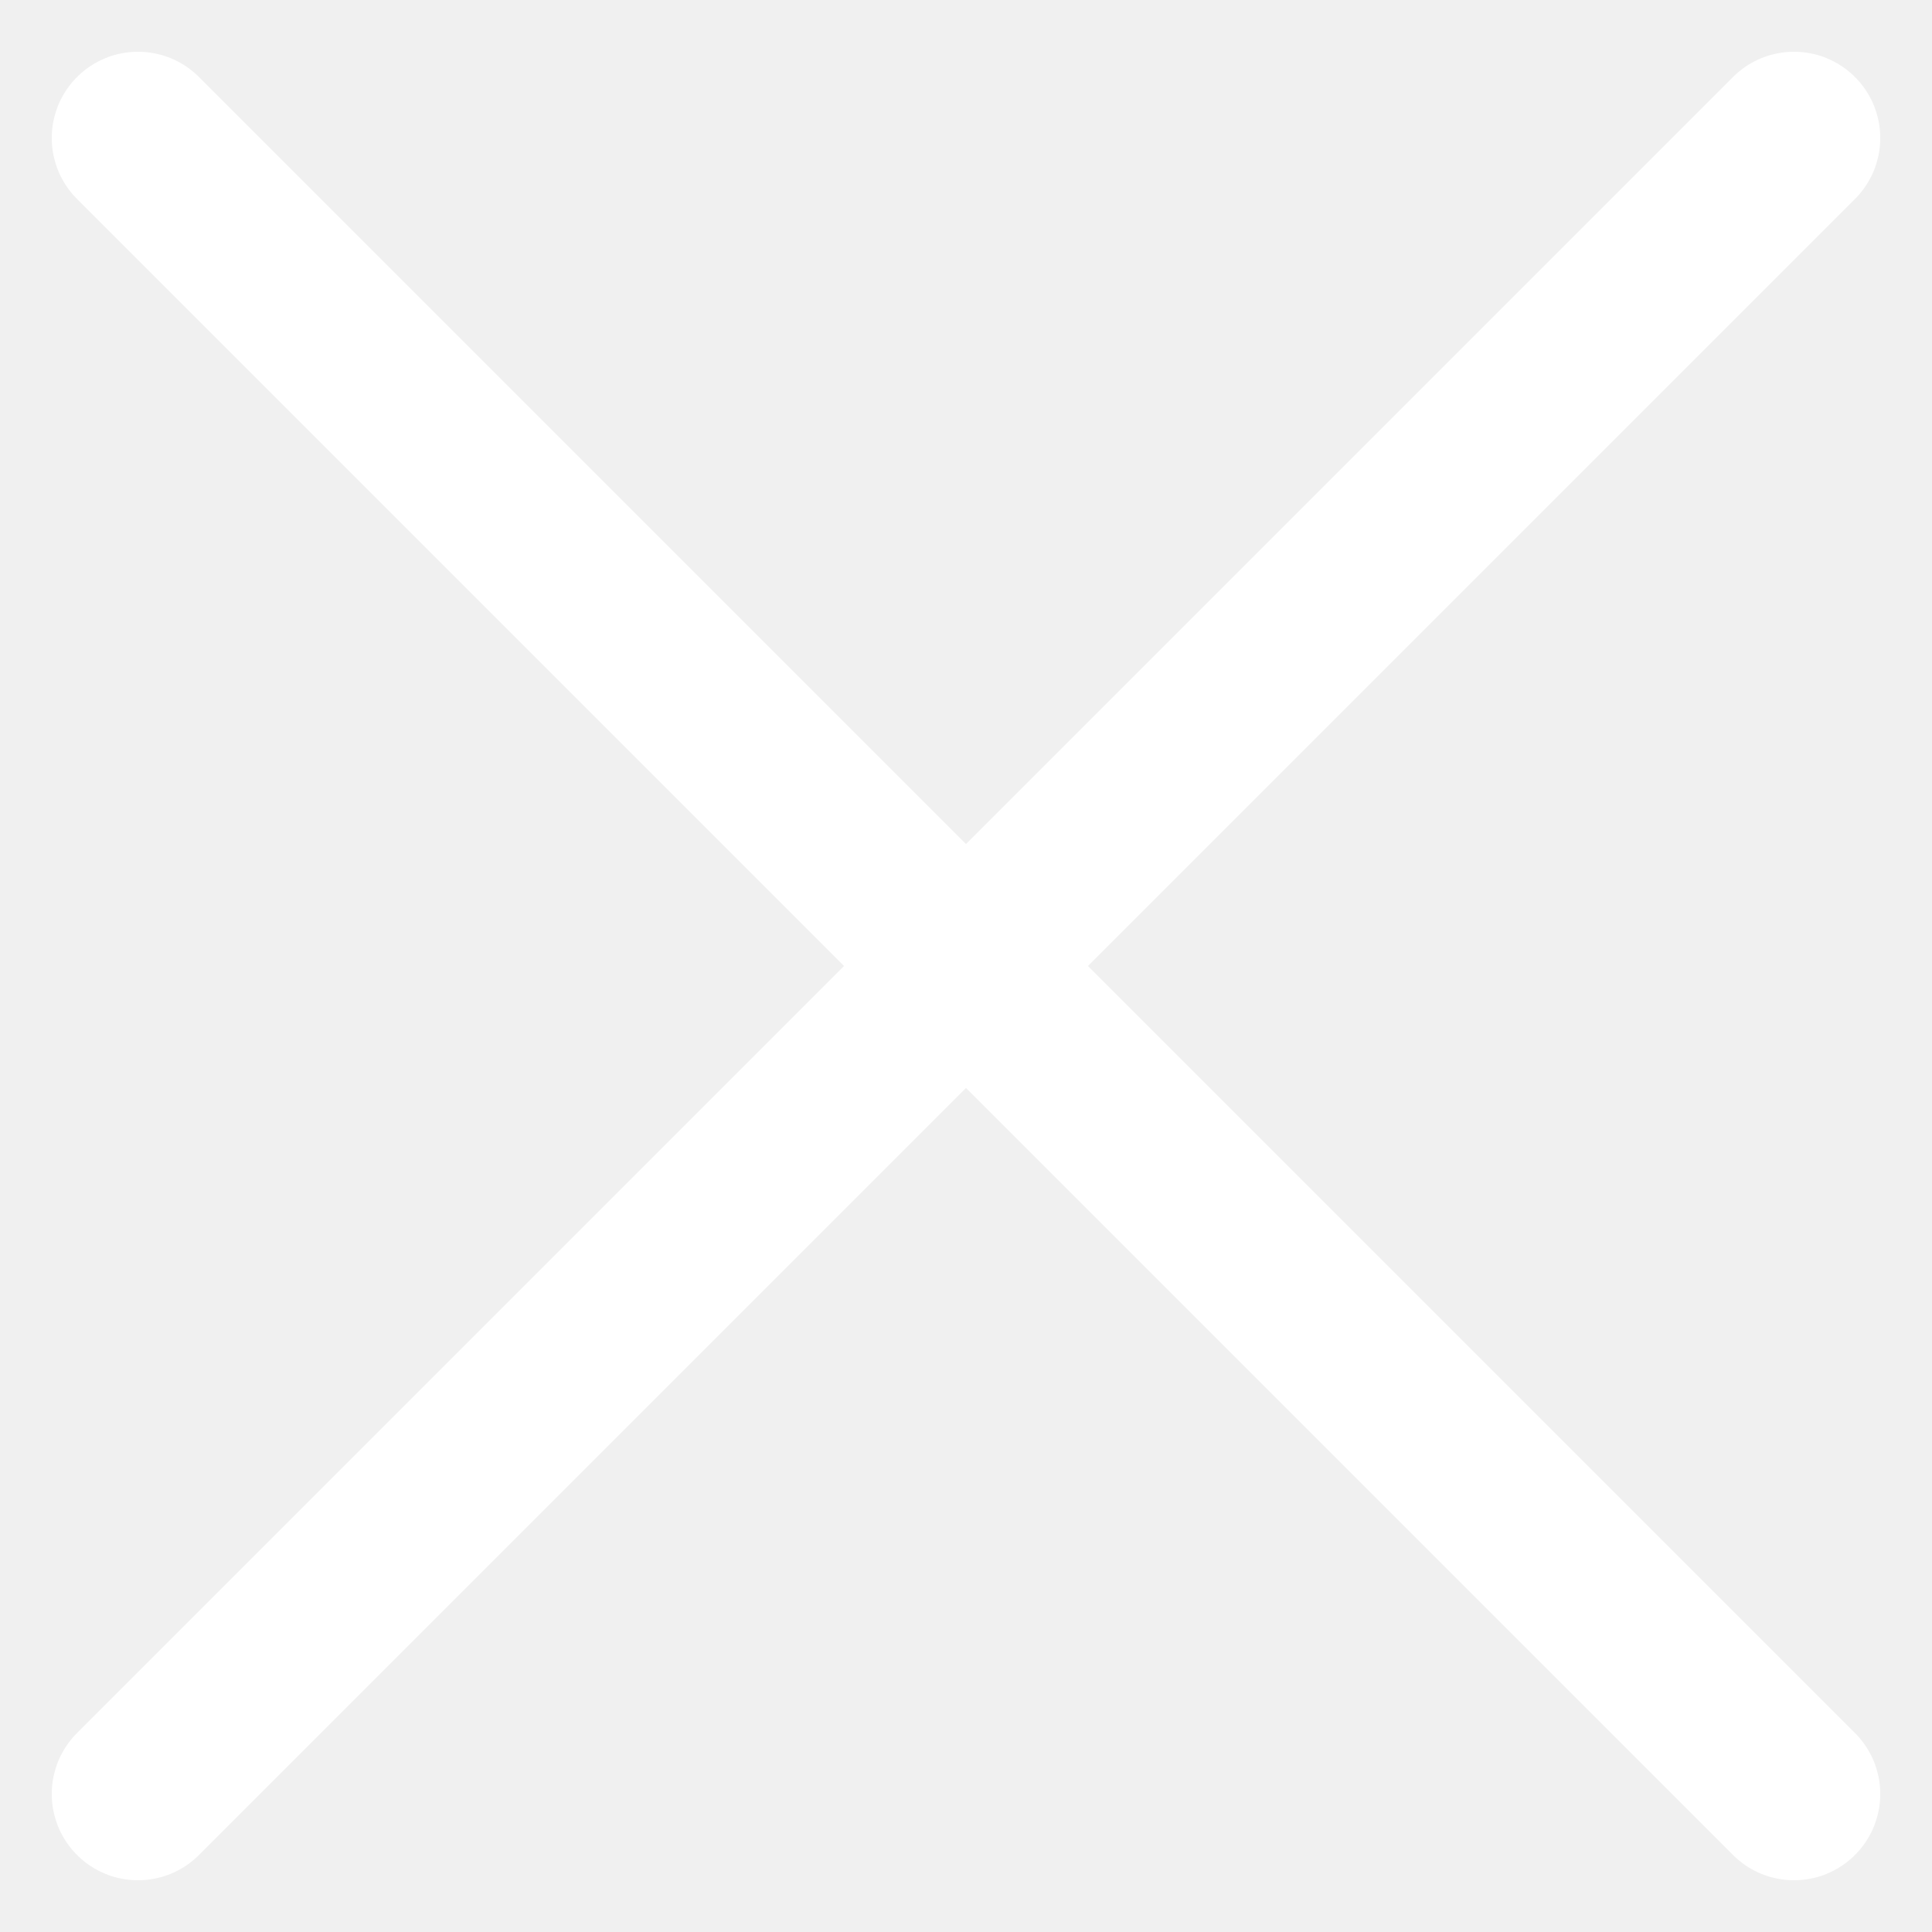
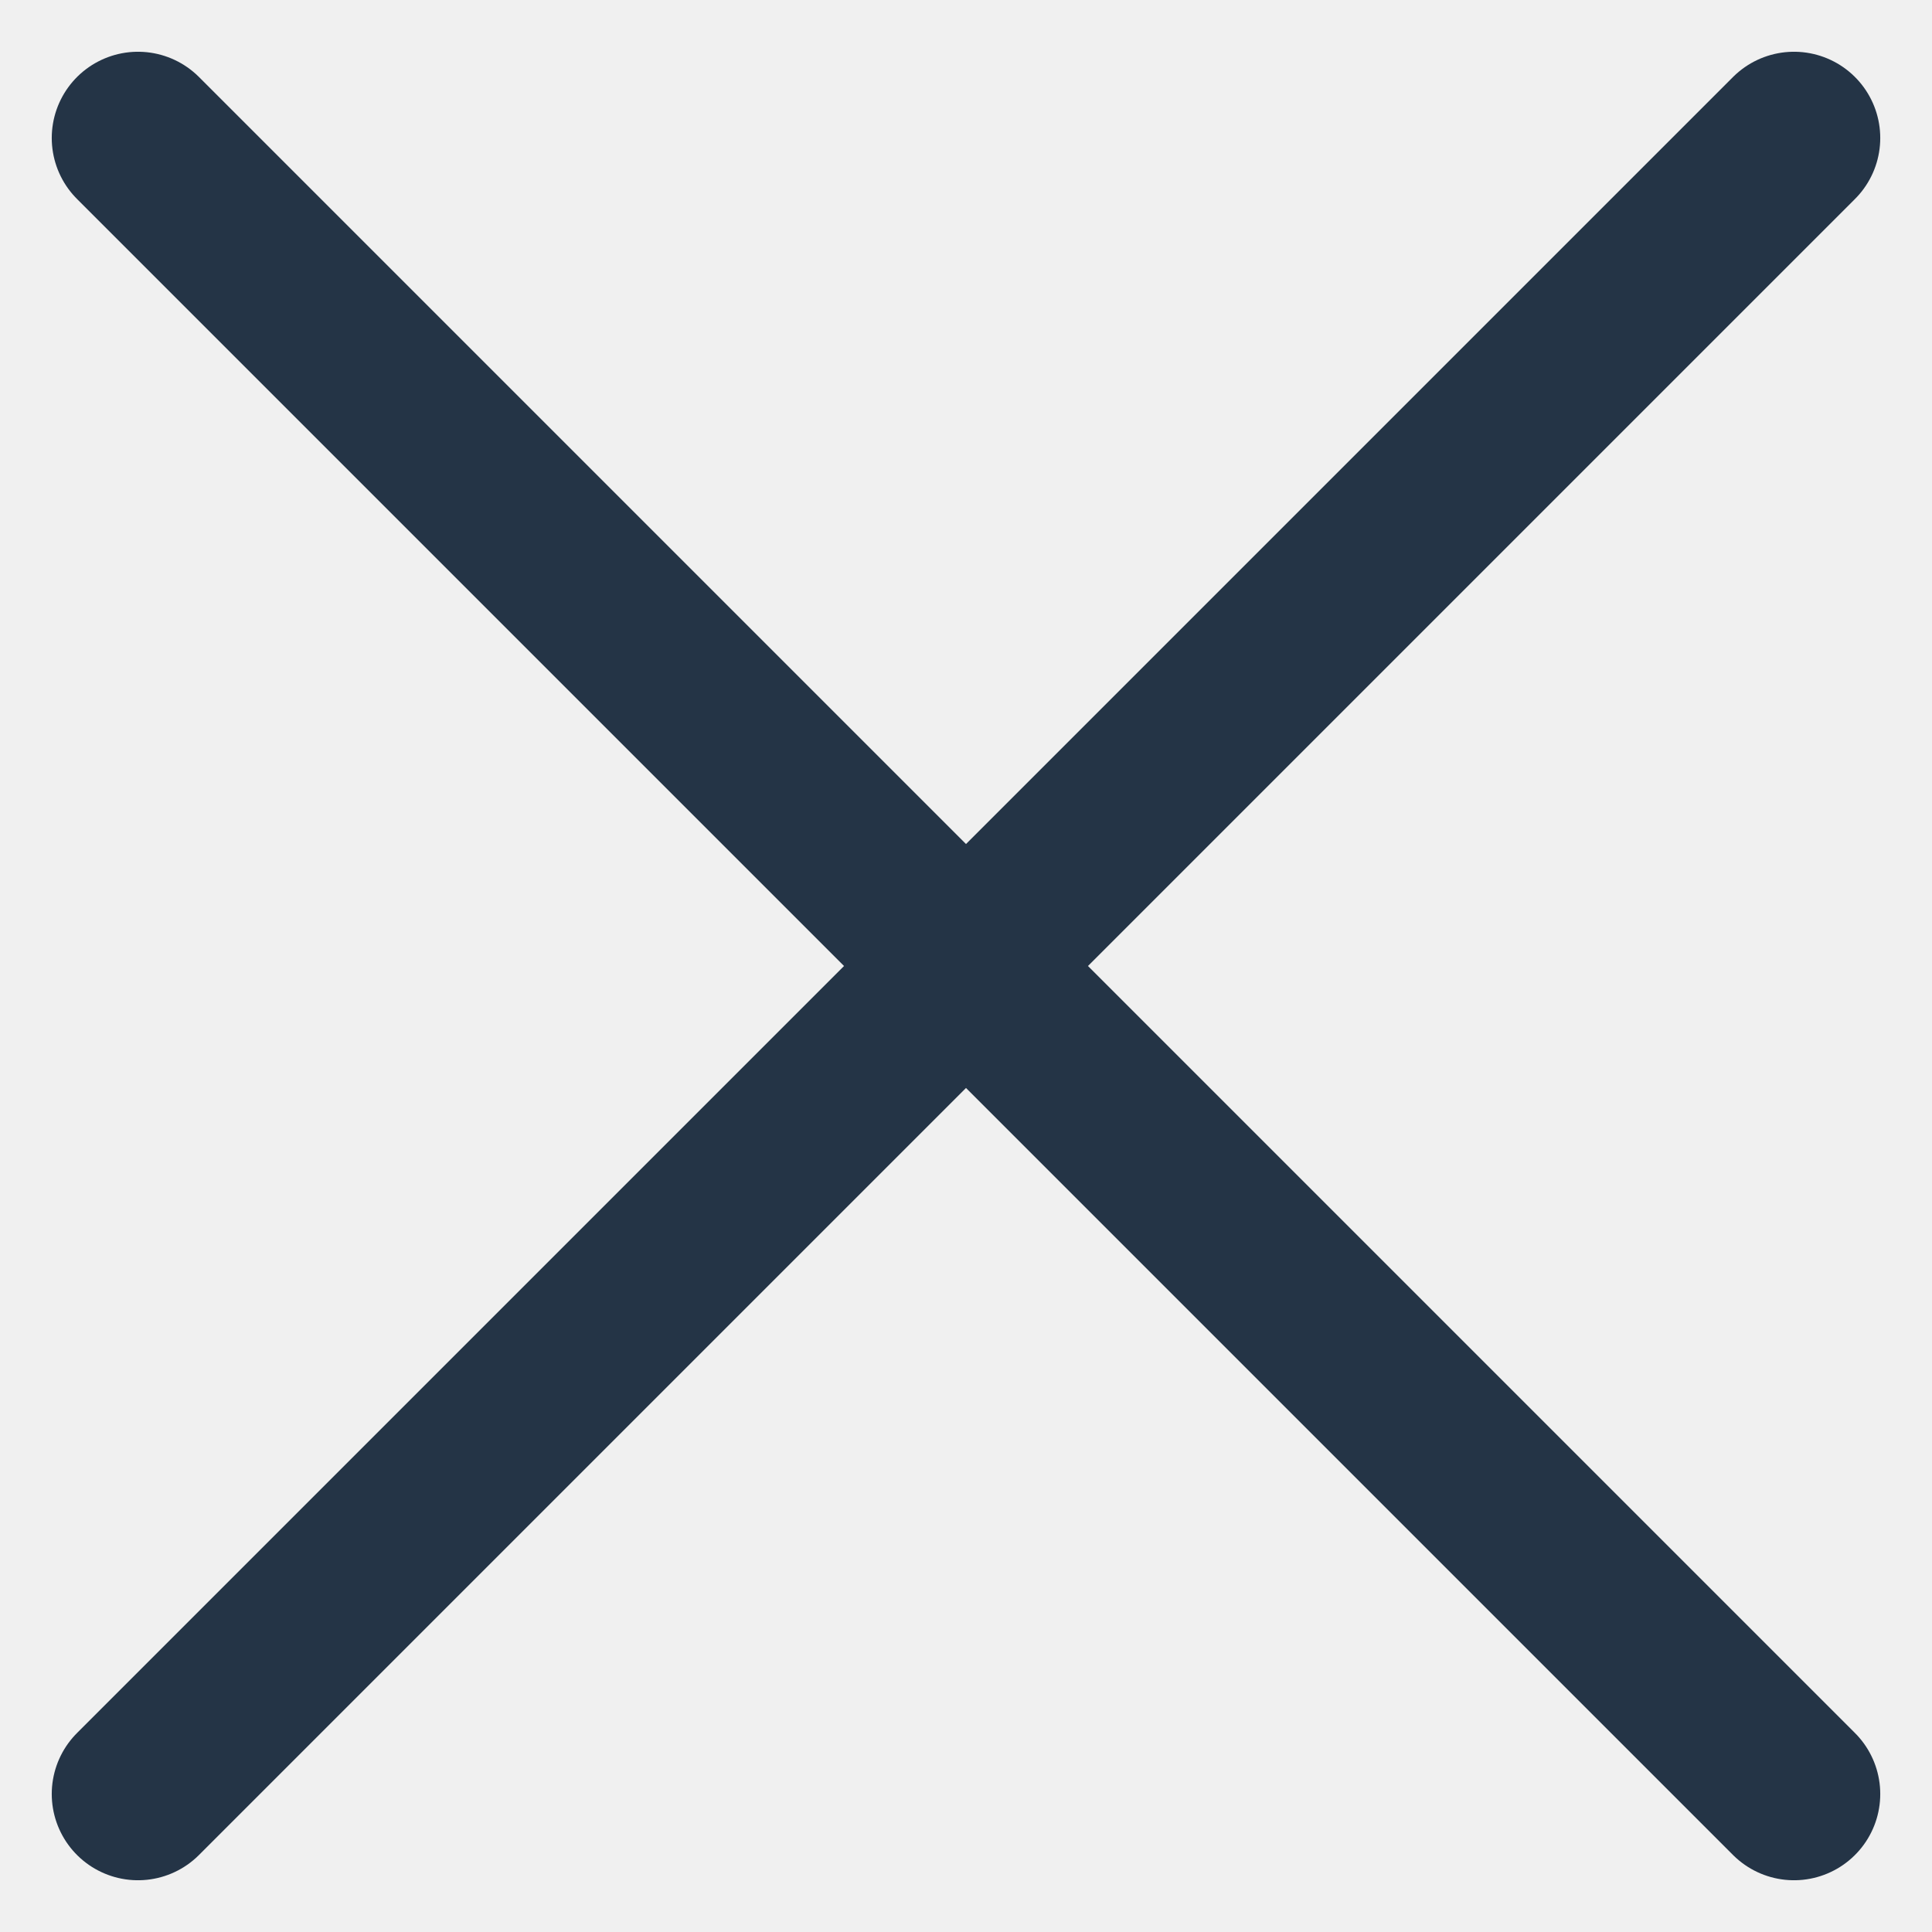
<svg xmlns="http://www.w3.org/2000/svg" width="28" height="28" viewBox="0 0 28 28" fill="none">
-   <path d="M2 26L26 2M2 2L26 26" stroke="#fff" stroke-width="2.5" stroke-linecap="round" stroke-linejoin="round" />
+   <path d="M2 26L26 2M2 2L26 26" stroke="#243446" stroke-width="2.5" stroke-linecap="round" stroke-linejoin="round" />
</svg>
